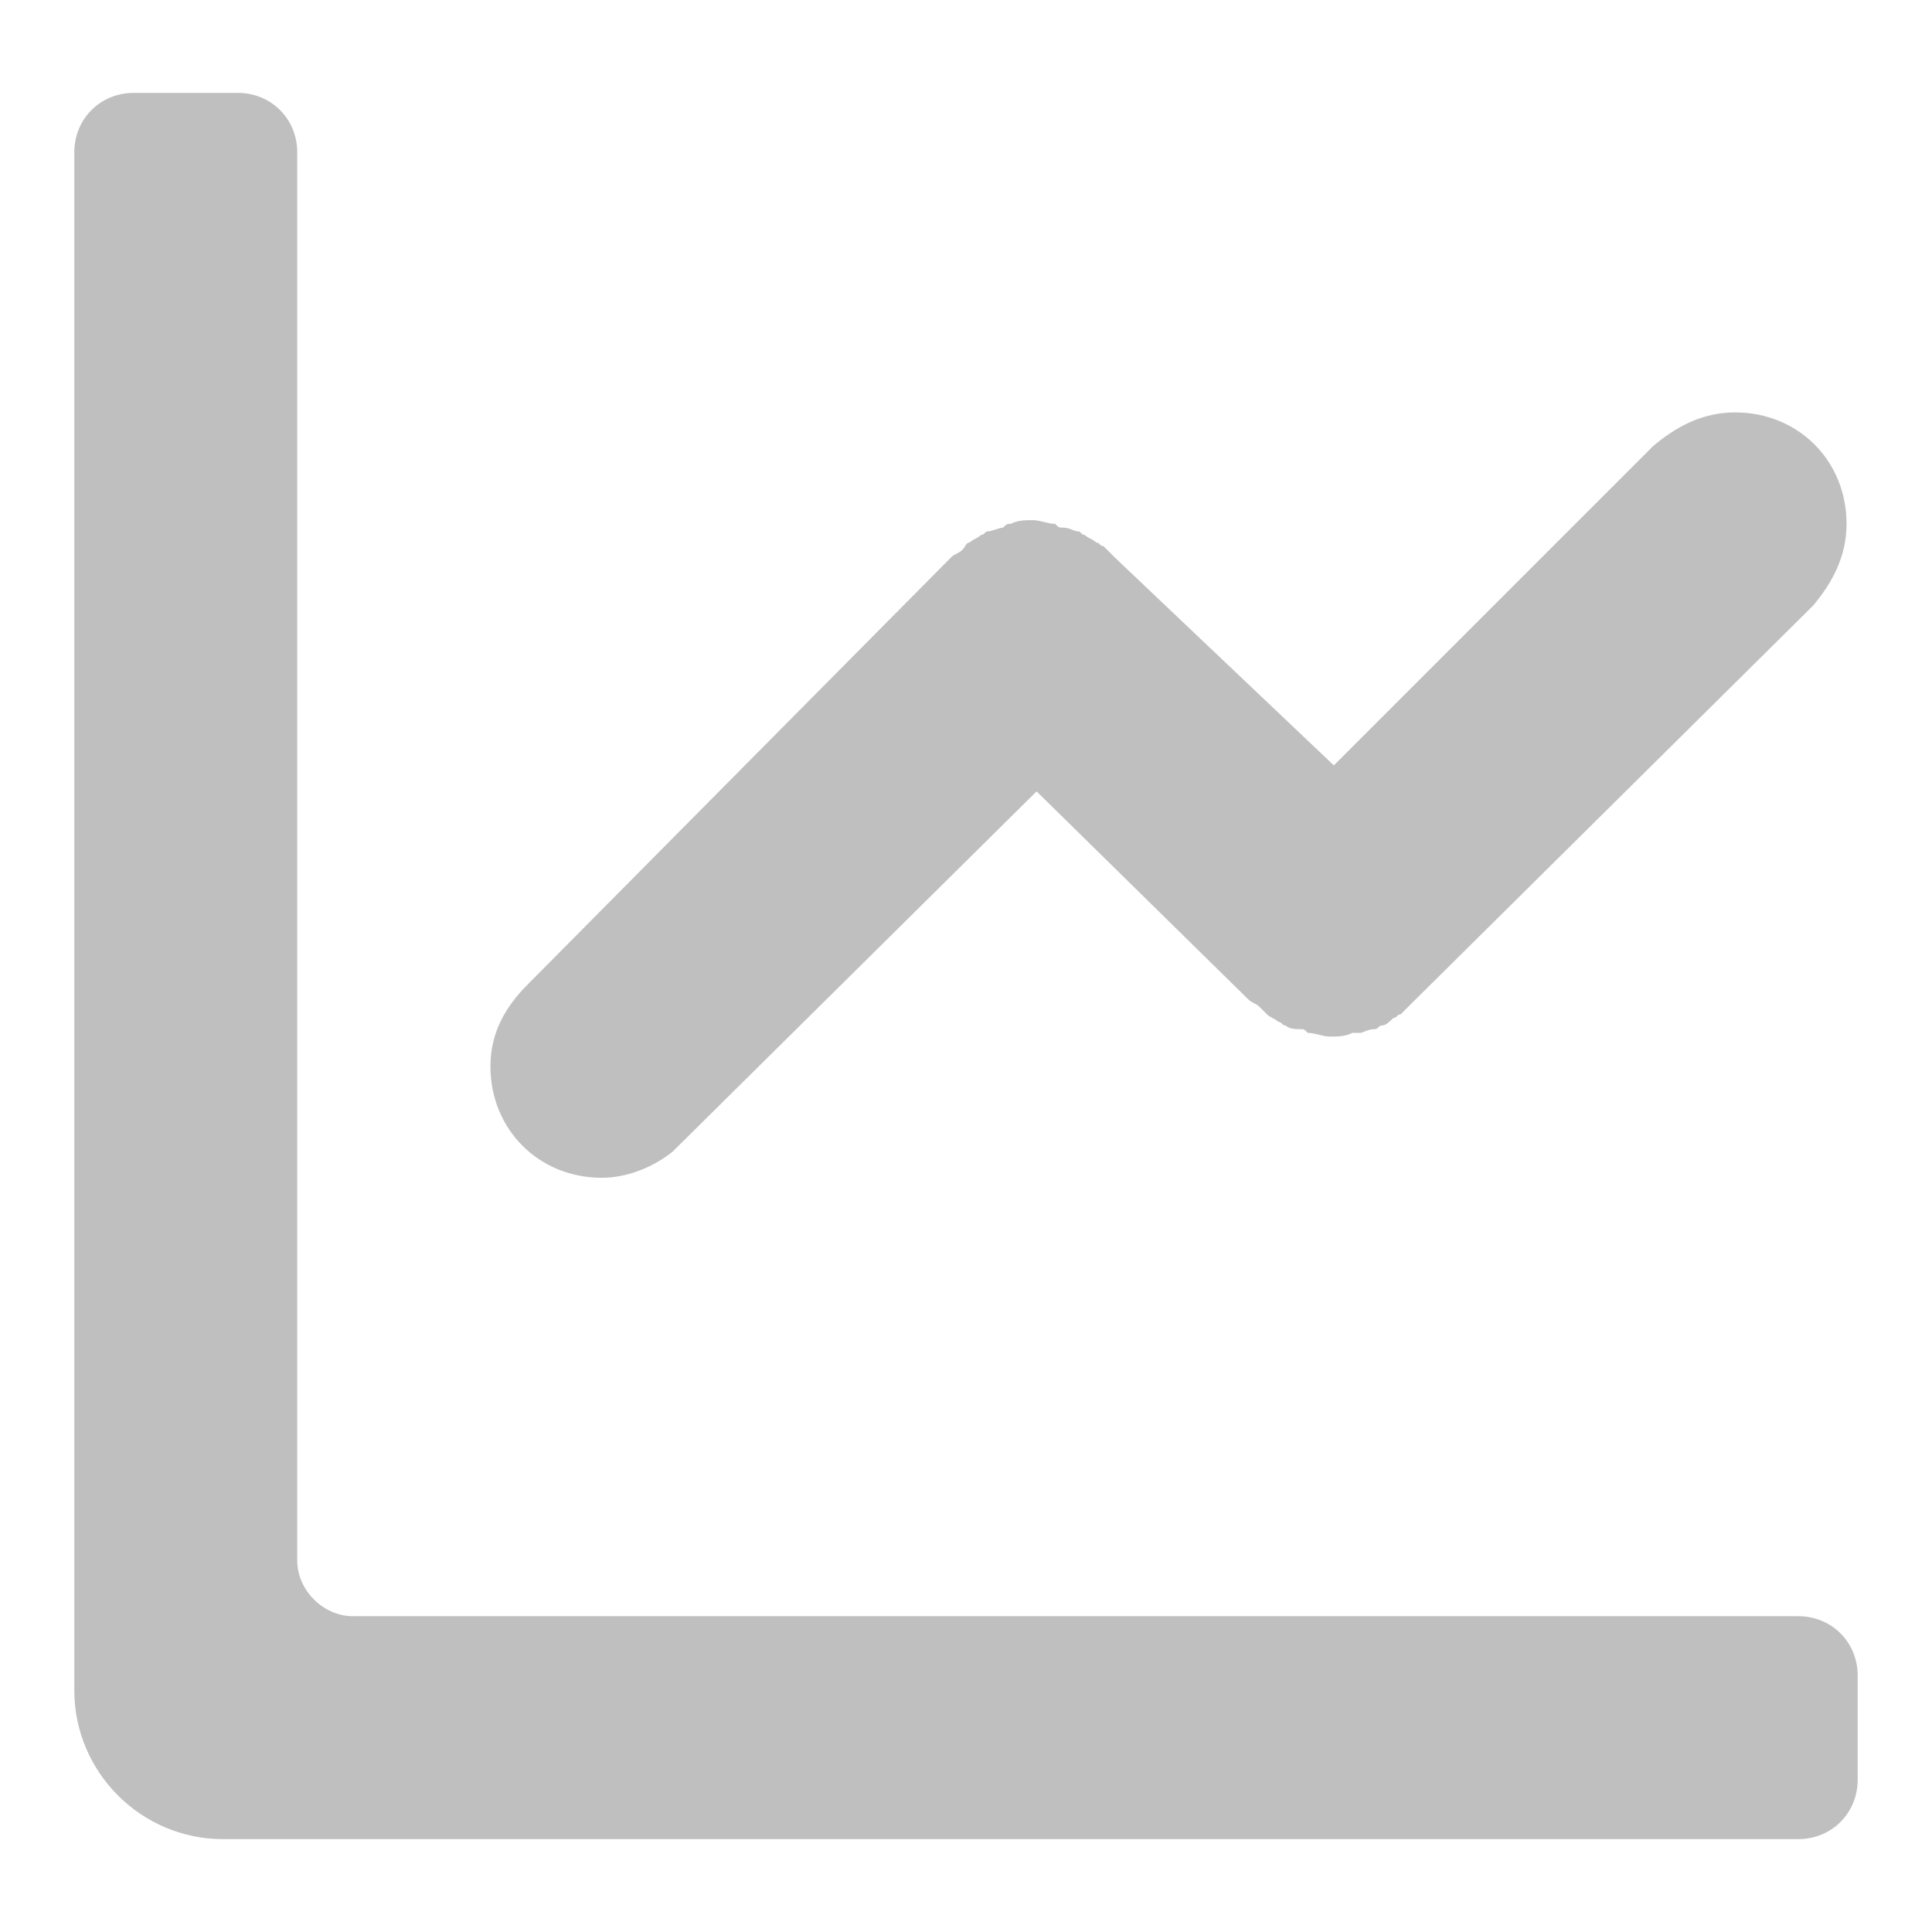
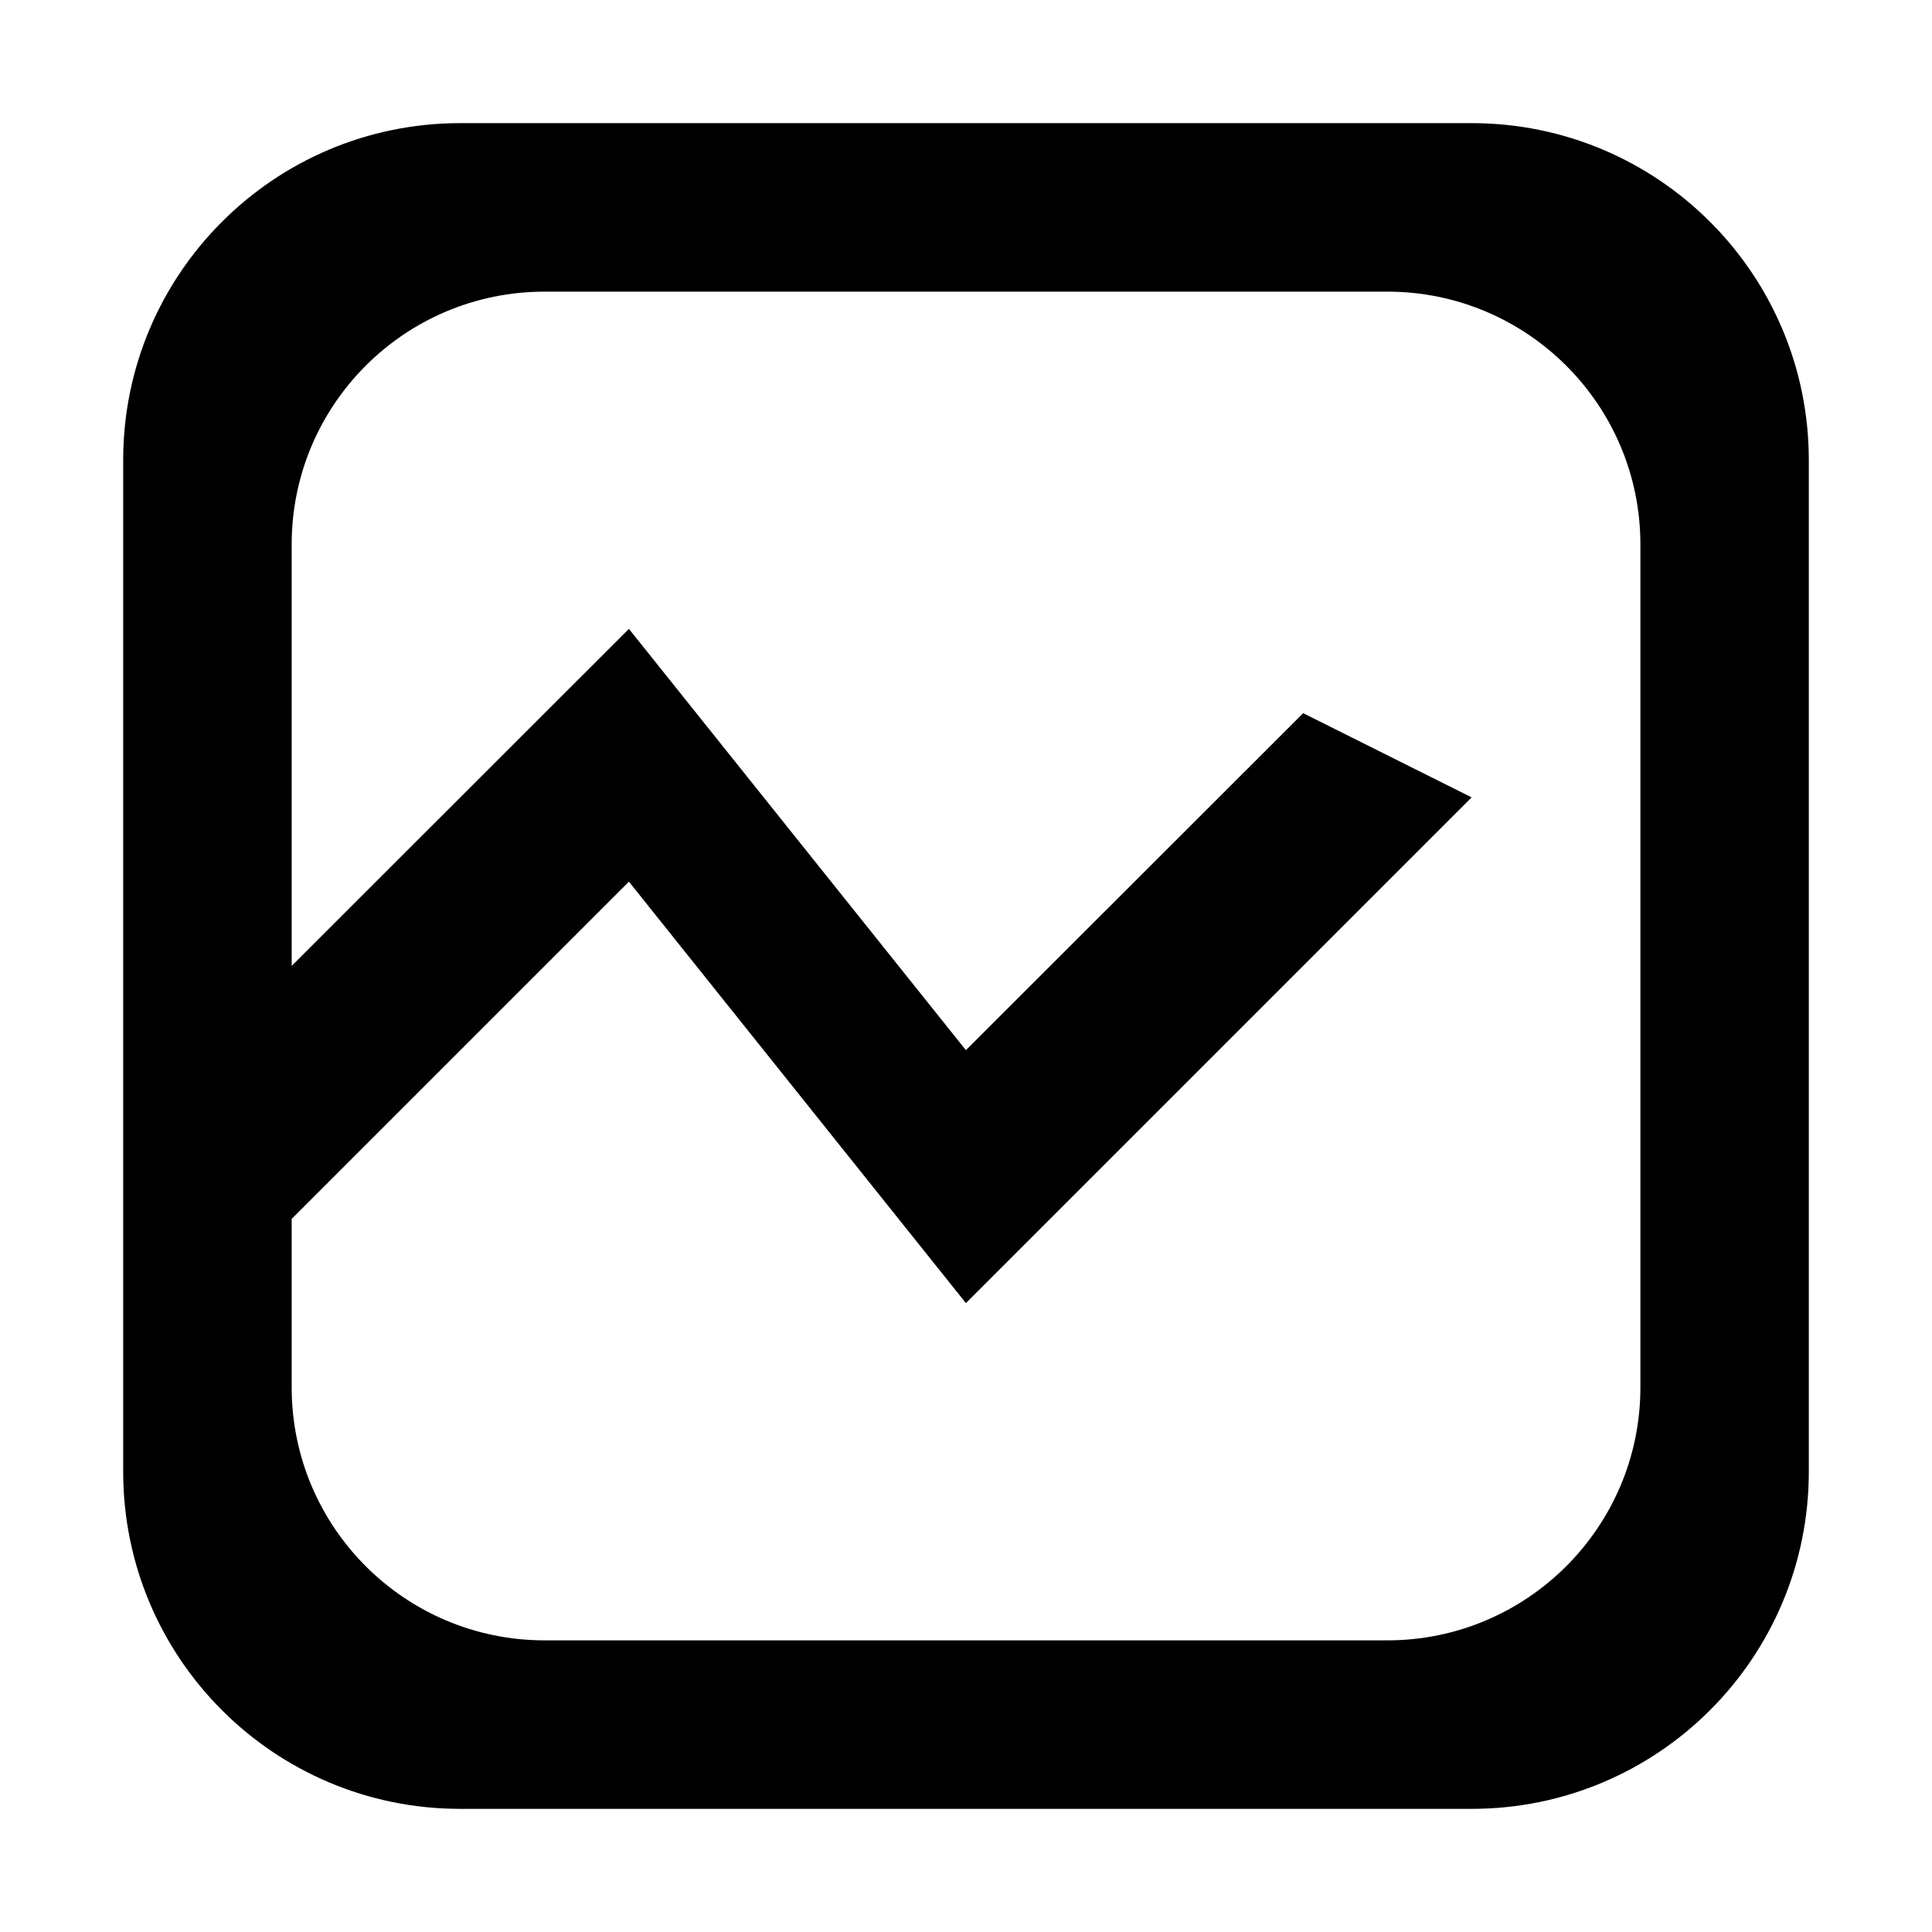
<svg xmlns="http://www.w3.org/2000/svg" class="icon" width="200px" height="200.00px" viewBox="0 0 1024 1024" version="1.1">
-   <path fill="#bfbfbf" d="M39.385 896c0 43.323 35.446 78.769 78.769 78.769h834.954c17.723 0 31.508-13.785 31.508-31.508v-55.138c0-17.723-13.785-31.508-31.508-31.508H187.077c-15.754 0-29.538-13.785-29.538-29.538V80.738c0-17.723-13.785-31.508-31.508-31.508H70.892c-17.723 0-31.508 13.785-31.508 31.508v815.262z m939.323-618.338c0-33.477-25.6-59.077-59.077-59.077-17.723 0-31.508 7.877-43.323 17.723l-169.354 169.354L590.769 295.385l-1.969-1.969-3.938-3.938c-1.969 0-1.969-1.969-3.938-1.969-1.969-1.969-3.938-1.969-5.908-3.938-1.969 0-1.969-1.969-3.938-1.969s-3.938-1.969-7.877-1.969c-1.969 0-1.969 0-3.938-1.969-3.938 0-7.877-1.969-11.815-1.969-3.938 0-7.877 0-11.815 1.969-1.969 0-1.969 0-3.938 1.969-1.969 0-5.908 1.969-7.877 1.969-1.969 0-1.969 1.969-3.938 1.969-1.969 1.969-3.938 1.969-5.908 3.938-1.969 0-1.969 1.969-3.938 3.938s-3.938 1.969-5.908 3.938L279.631 521.846c-11.815 11.815-19.692 25.6-19.692 43.323 0 33.477 25.6 59.077 59.077 59.077 13.785 0 27.569-5.908 37.415-13.785l192.985-191.015 112.246 110.277c1.969 1.969 3.938 1.969 5.908 3.938l3.938 3.938c1.969 1.969 3.938 1.969 5.908 3.938 1.969 0 1.969 1.969 3.938 1.969 1.969 1.969 5.908 1.969 7.877 1.969 1.969 0 1.969 0 3.938 1.969 3.938 0 7.877 1.969 11.815 1.969 3.938 0 7.877 0 11.815-1.969h3.938c1.969 0 3.938-1.969 7.877-1.969 1.969 0 1.969-1.969 3.938-1.969s3.938-1.969 5.908-3.938c1.969 0 1.969-1.969 3.938-1.969l1.969-1.969 1.969-1.969 1.969-1.969 212.677-210.708c9.846-11.815 17.723-25.6 17.723-43.323z" />
+   <path d="M780.007 65.267 243.903 65.267c-98.643 0-178.613 80.013-178.613 178.615l0 536.103c0 98.775 79.969 178.745 178.613 178.745l536.105 0c98.729 0 178.701-79.969 178.701-178.745L958.709 243.883C958.708 145.281 878.737 65.267 780.007 65.267zM869.445 735.354c0 73.994-60.119 134.069-134.113 134.069L288.667 869.423c-74.082 0-134.072-60.075-134.072-134.069l0-89.307 178.745-178.745 178.615 223.378 268.052-268.051-89.307-44.632L511.955 556.609 333.34 333.319 154.595 511.932 154.595 288.556c0-73.992 59.989-133.981 134.072-133.981l446.665 0c73.994 0 134.113 59.989 134.113 133.981L869.445 735.354z" />
</svg>
